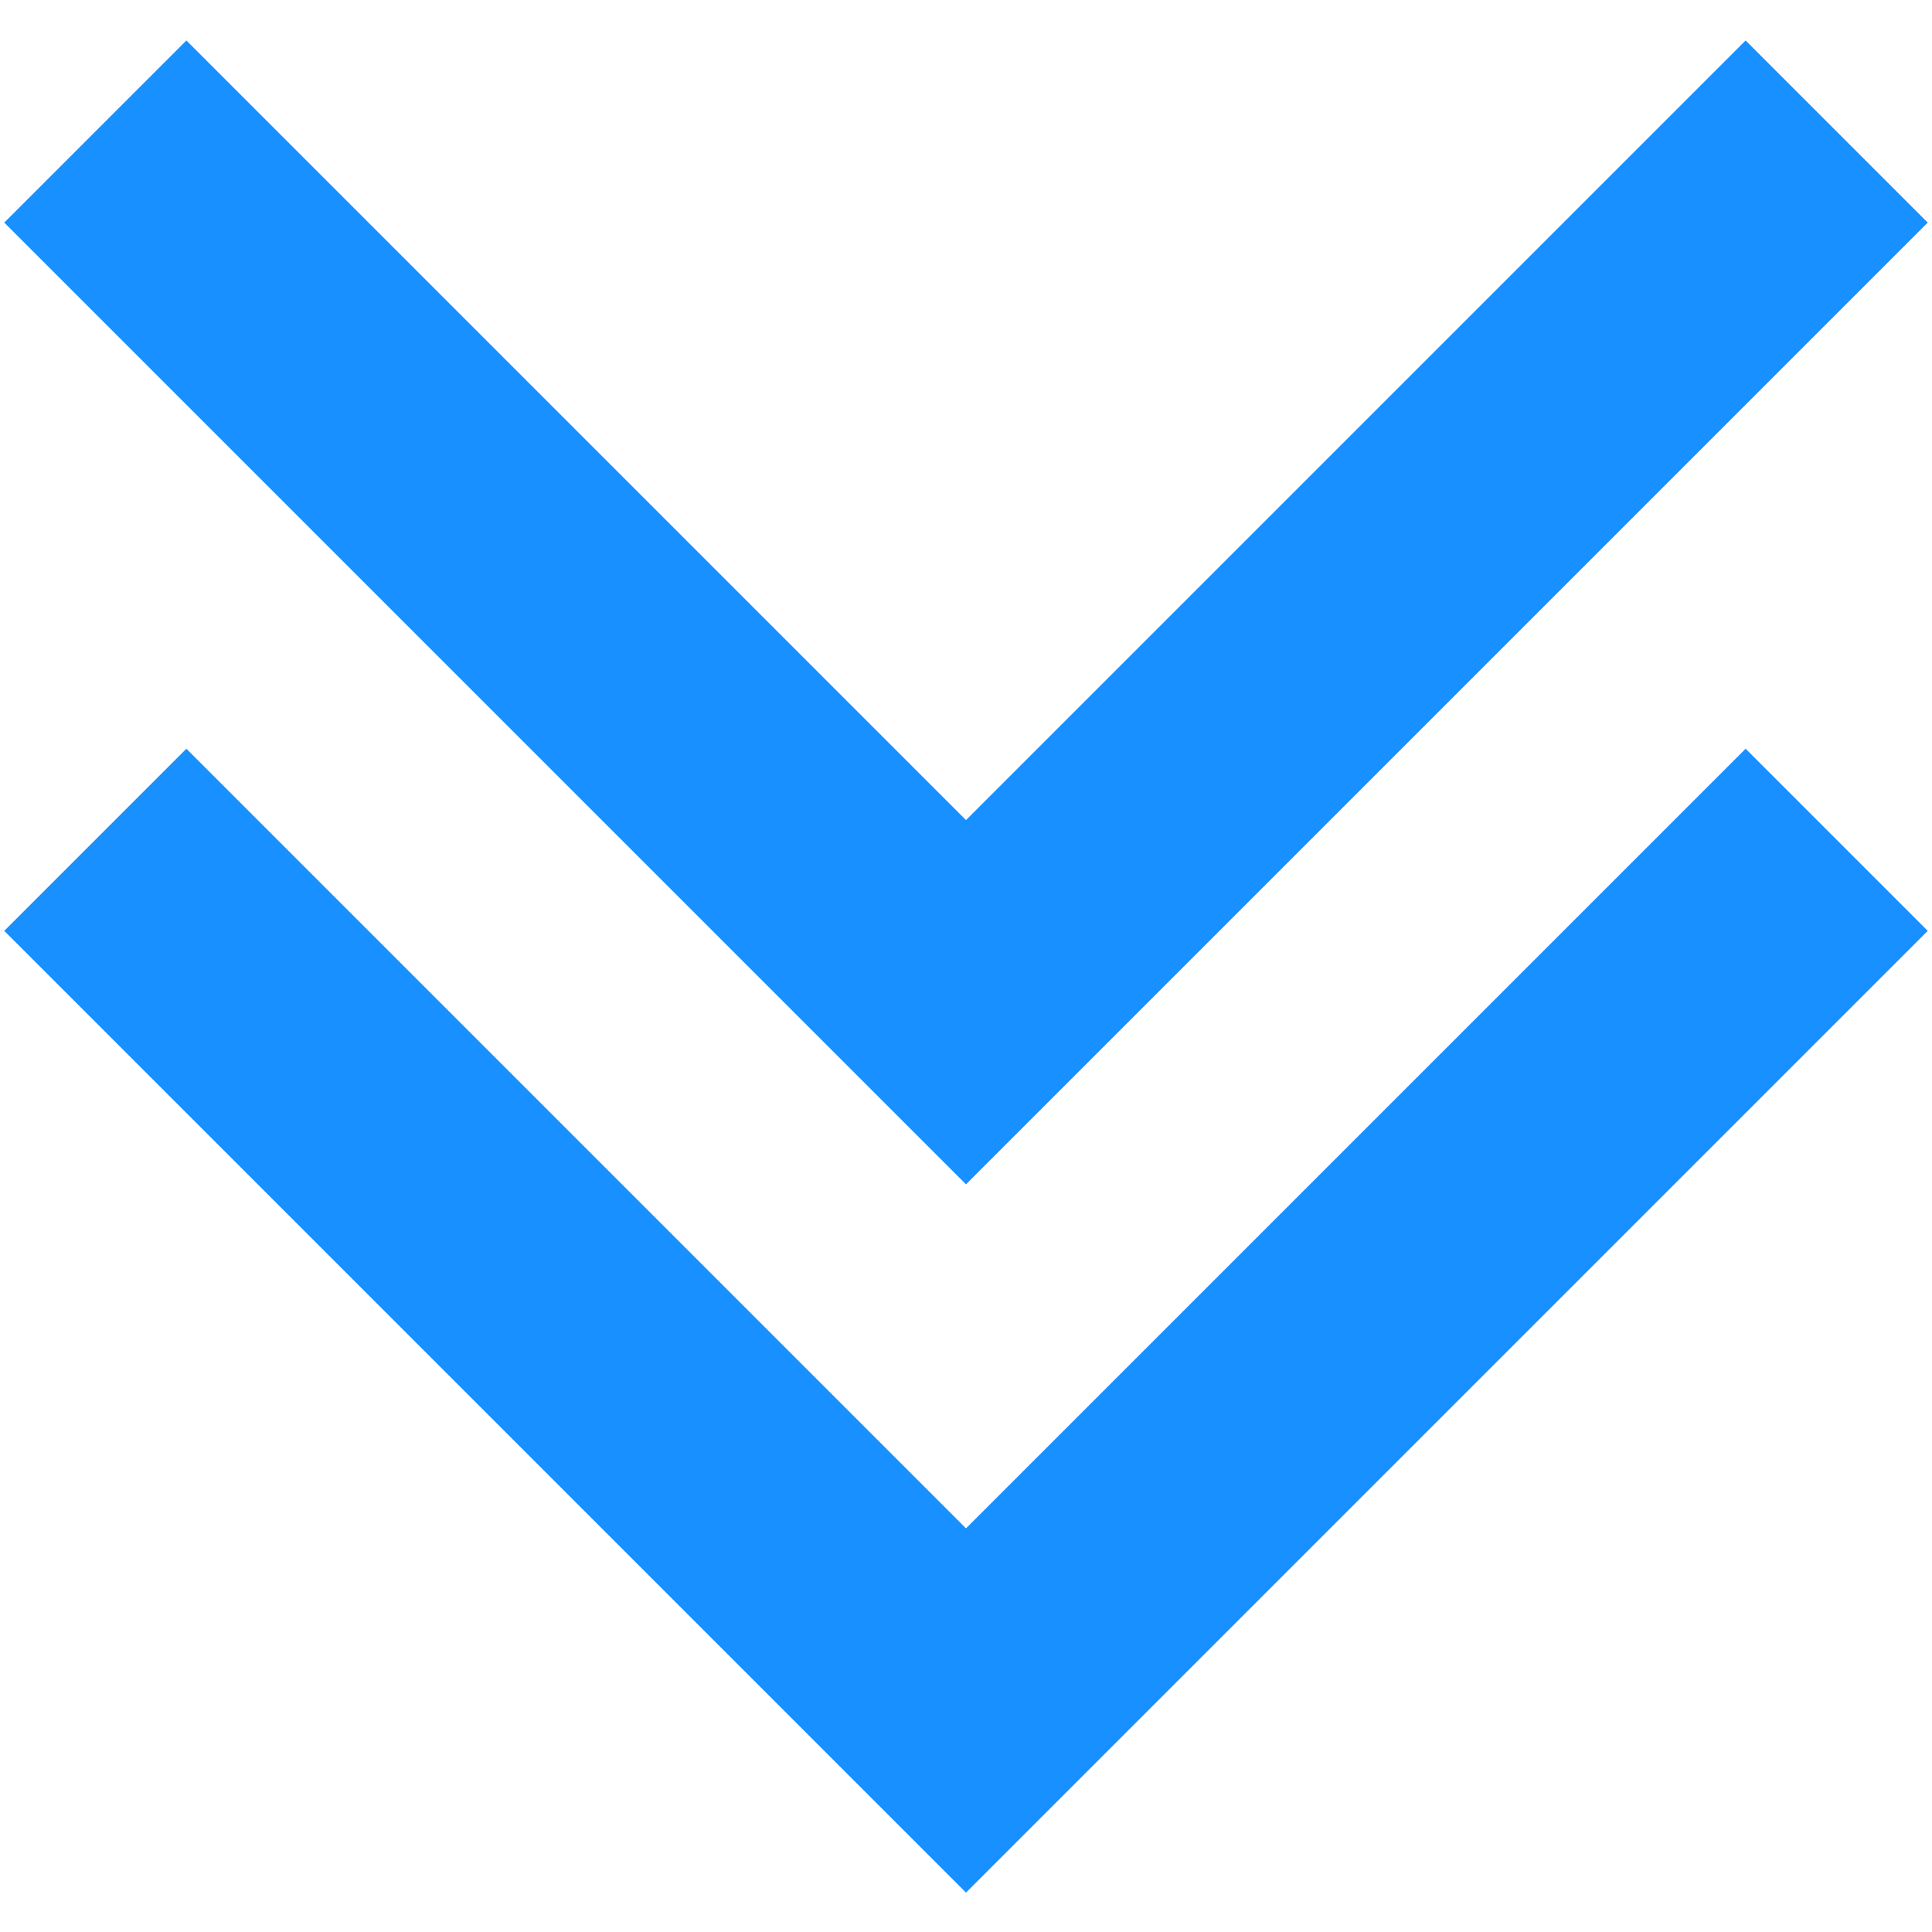
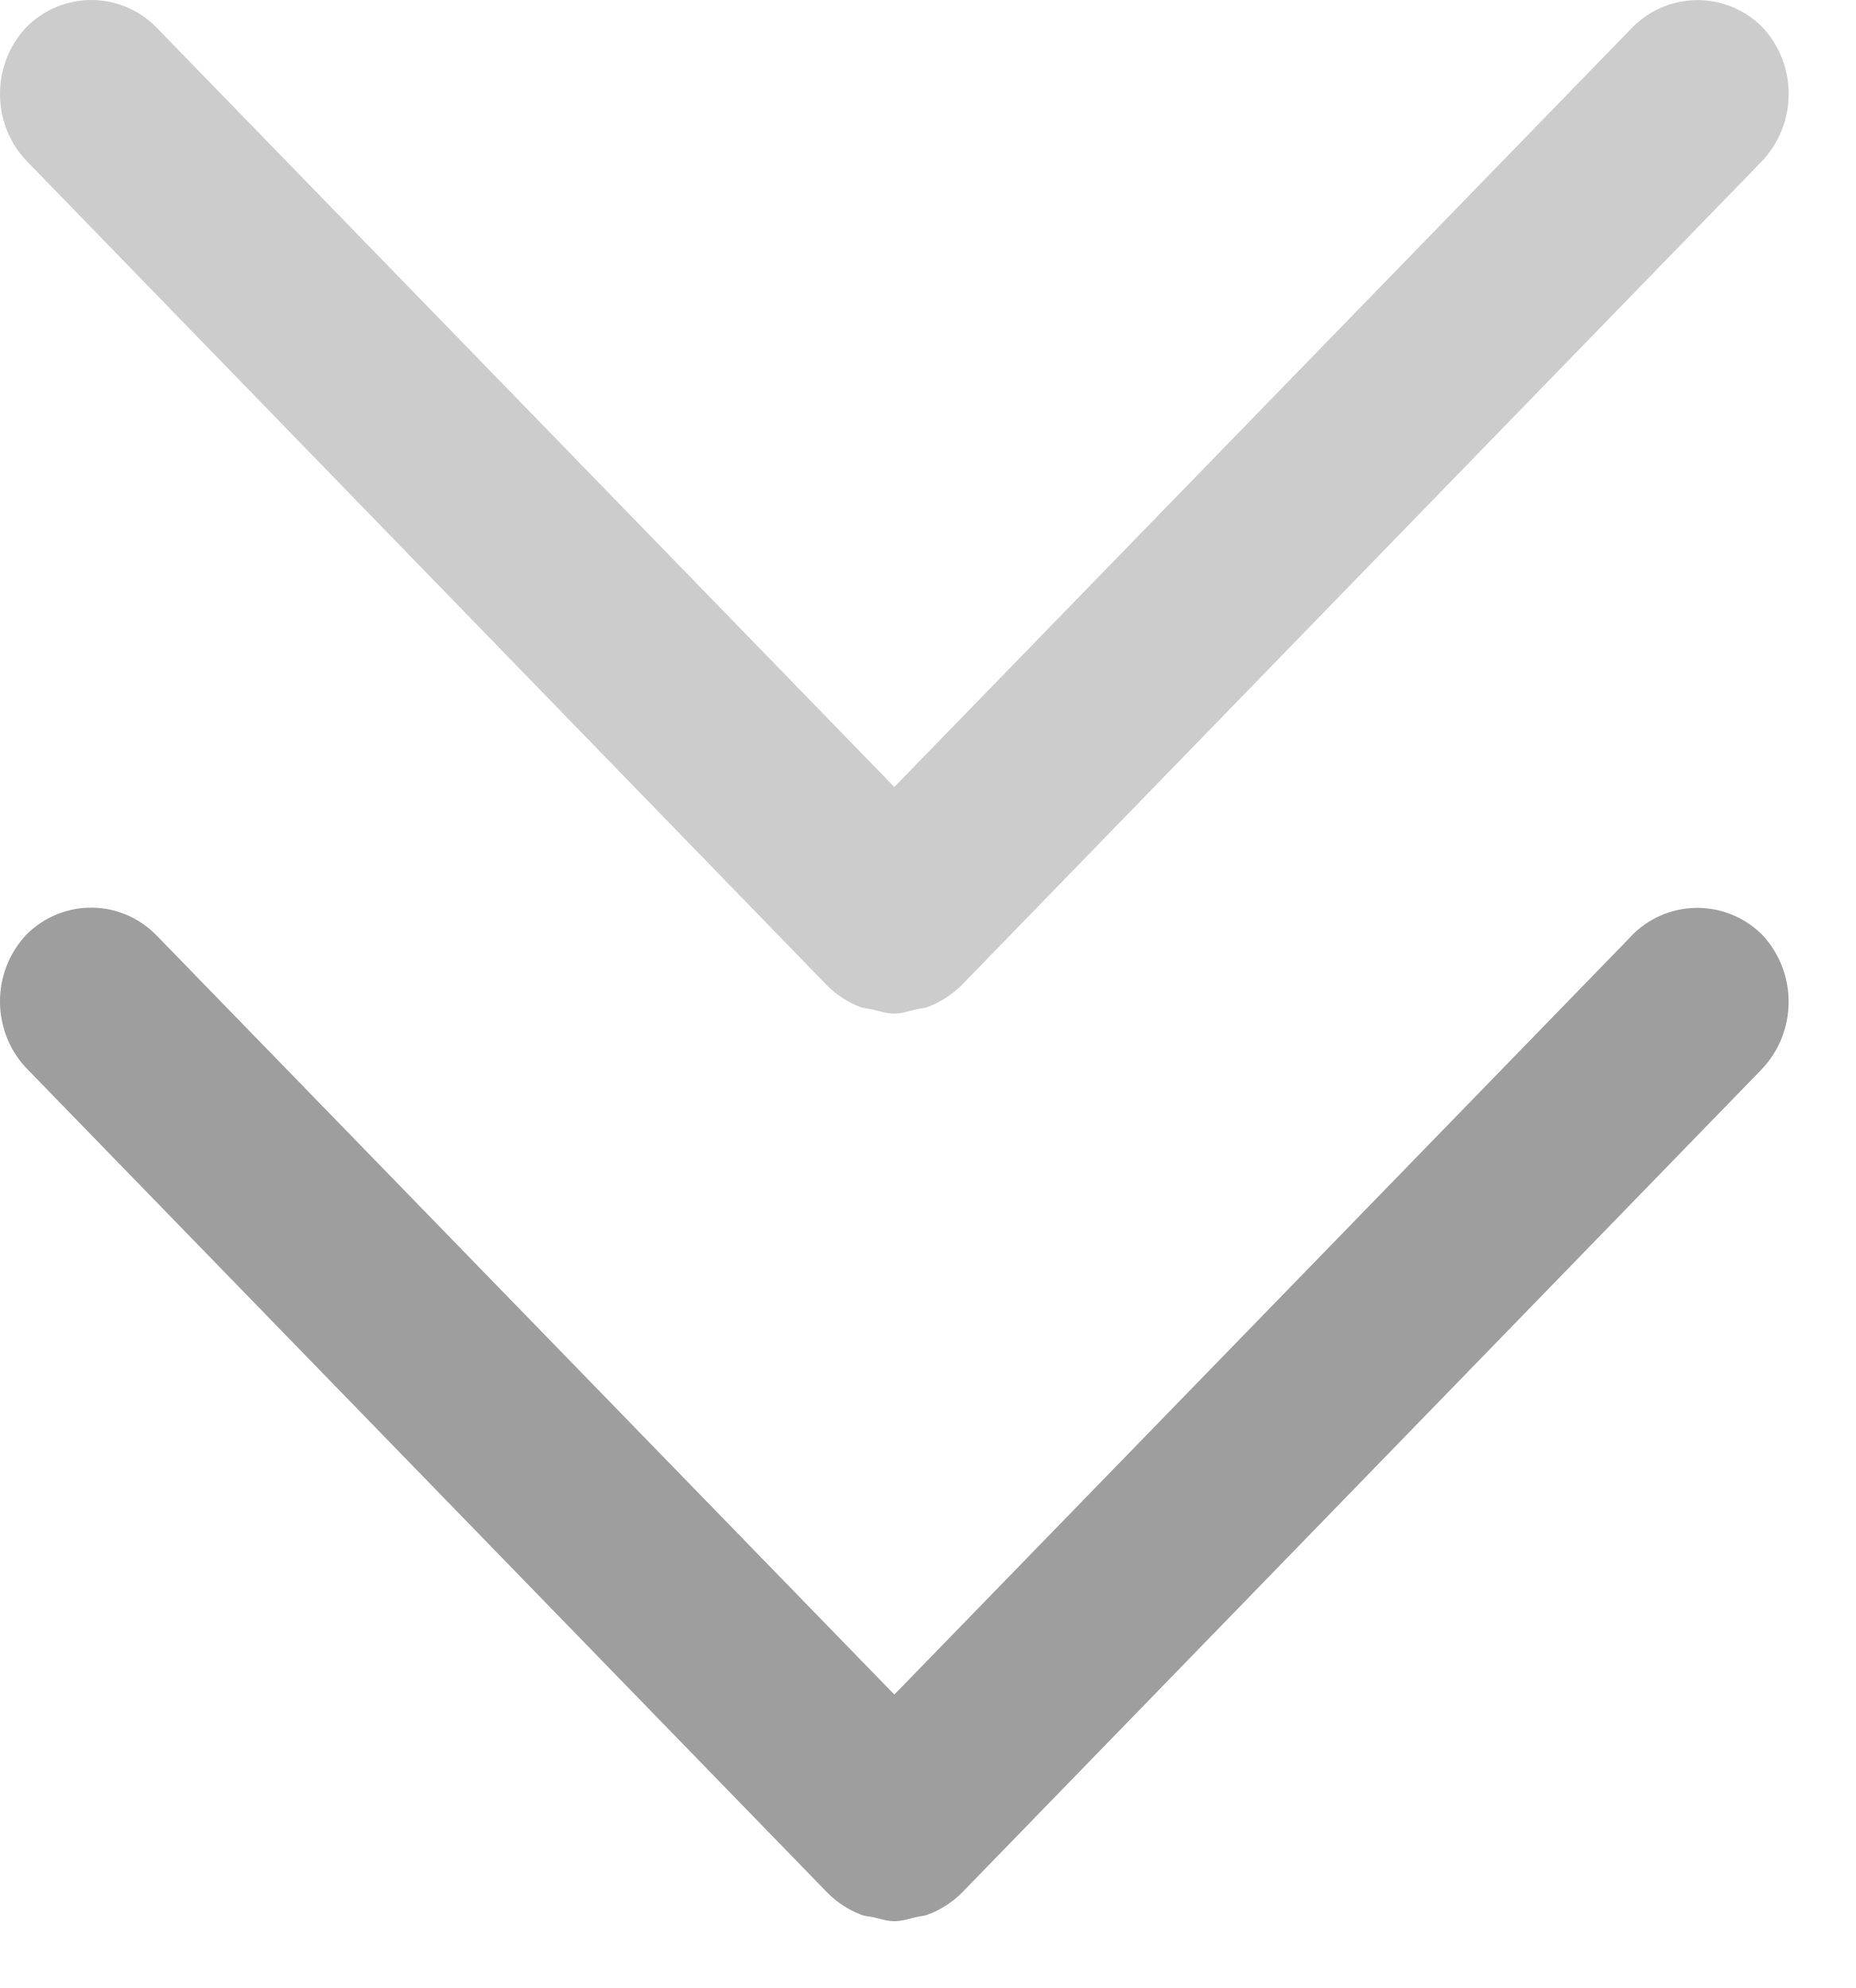
- <svg xmlns="http://www.w3.org/2000/svg" t="1583719384238" class="icon" viewBox="0 0 1024 1024" version="1.1" p-id="1694" width="200" height="200">
-   <defs>
-     <style type="text/css" />
-   </defs>
-   <path d="M2.258 493.372 415.471 906.584 512 1003.114 608.529 906.584 1021.742 493.372 925.213 396.842 512 810.055 98.787 396.842Z" p-id="1695" fill="#1890ff" />
-   <path d="M2.258 117.98 415.471 531.193 512 627.722 608.529 531.193 1021.742 117.98 925.213 21.451 512 434.664 98.787 21.451Z" p-id="1696" fill="#1890ff" />
+ <svg xmlns="http://www.w3.org/2000/svg" width="14px" height="15px" viewBox="0 0 14 15" version="1.1">
+   <g id="网页版web" stroke="none" stroke-width="1" fill="none" fill-rule="evenodd">
+     <g id="文章详情" transform="translate(-777, -2934)" fill-rule="nonzero">
+       <g id="双箭头-右-2" transform="translate(777, 2934)">
+         <g id="双箭头-右">
+           <path d="M6.236,7.431 C6.308,7.504 6.393,7.56 6.487,7.597 C6.519,7.609 6.555,7.609 6.588,7.618 C6.642,7.631 6.692,7.648 6.747,7.648 C6.802,7.648 6.851,7.631 6.904,7.618 C6.938,7.609 6.973,7.609 7.005,7.596 C7.1,7.559 7.186,7.503 7.258,7.431 L13.283,1.228 C13.561,0.946 13.568,0.495 13.298,0.205 C13.166,0.072 12.985,-0.002 12.798,0.001 C12.61,0.004 12.432,0.083 12.304,0.22 L6.748,5.938 L1.192,0.219 C1.064,0.082 0.886,0.003 0.698,0 C0.511,-0.002 0.331,0.071 0.199,0.205 C-0.071,0.491 -0.066,0.949 0.213,1.227 L6.236,7.431 Z" id="路径" fill="#CCCCCC" />
+           <path d="M12.304,7.068 L6.748,12.786 L1.191,7.068 C0.921,6.781 0.477,6.775 0.199,7.052 C0.069,7.19 -0.003,7.375 5.55677793e-05,7.567 C0.003,7.758 0.079,7.941 0.214,8.075 L6.24,14.278 C6.311,14.351 6.396,14.407 6.49,14.444 C6.521,14.459 6.556,14.459 6.591,14.466 C6.644,14.479 6.694,14.496 6.748,14.496 C6.803,14.496 6.852,14.479 6.904,14.467 C6.938,14.458 6.974,14.458 7.006,14.444 C7.101,14.408 7.187,14.352 7.259,14.28 L13.284,8.077 C13.561,7.794 13.567,7.344 13.297,7.054 C13.165,6.921 12.985,6.848 12.797,6.85 C12.61,6.853 12.432,6.931 12.303,7.068 L12.304,7.068 Z" id="路径" fill="#9E9E9E" />
+         </g>
+       </g>
+     </g>
+   </g>
</svg>
